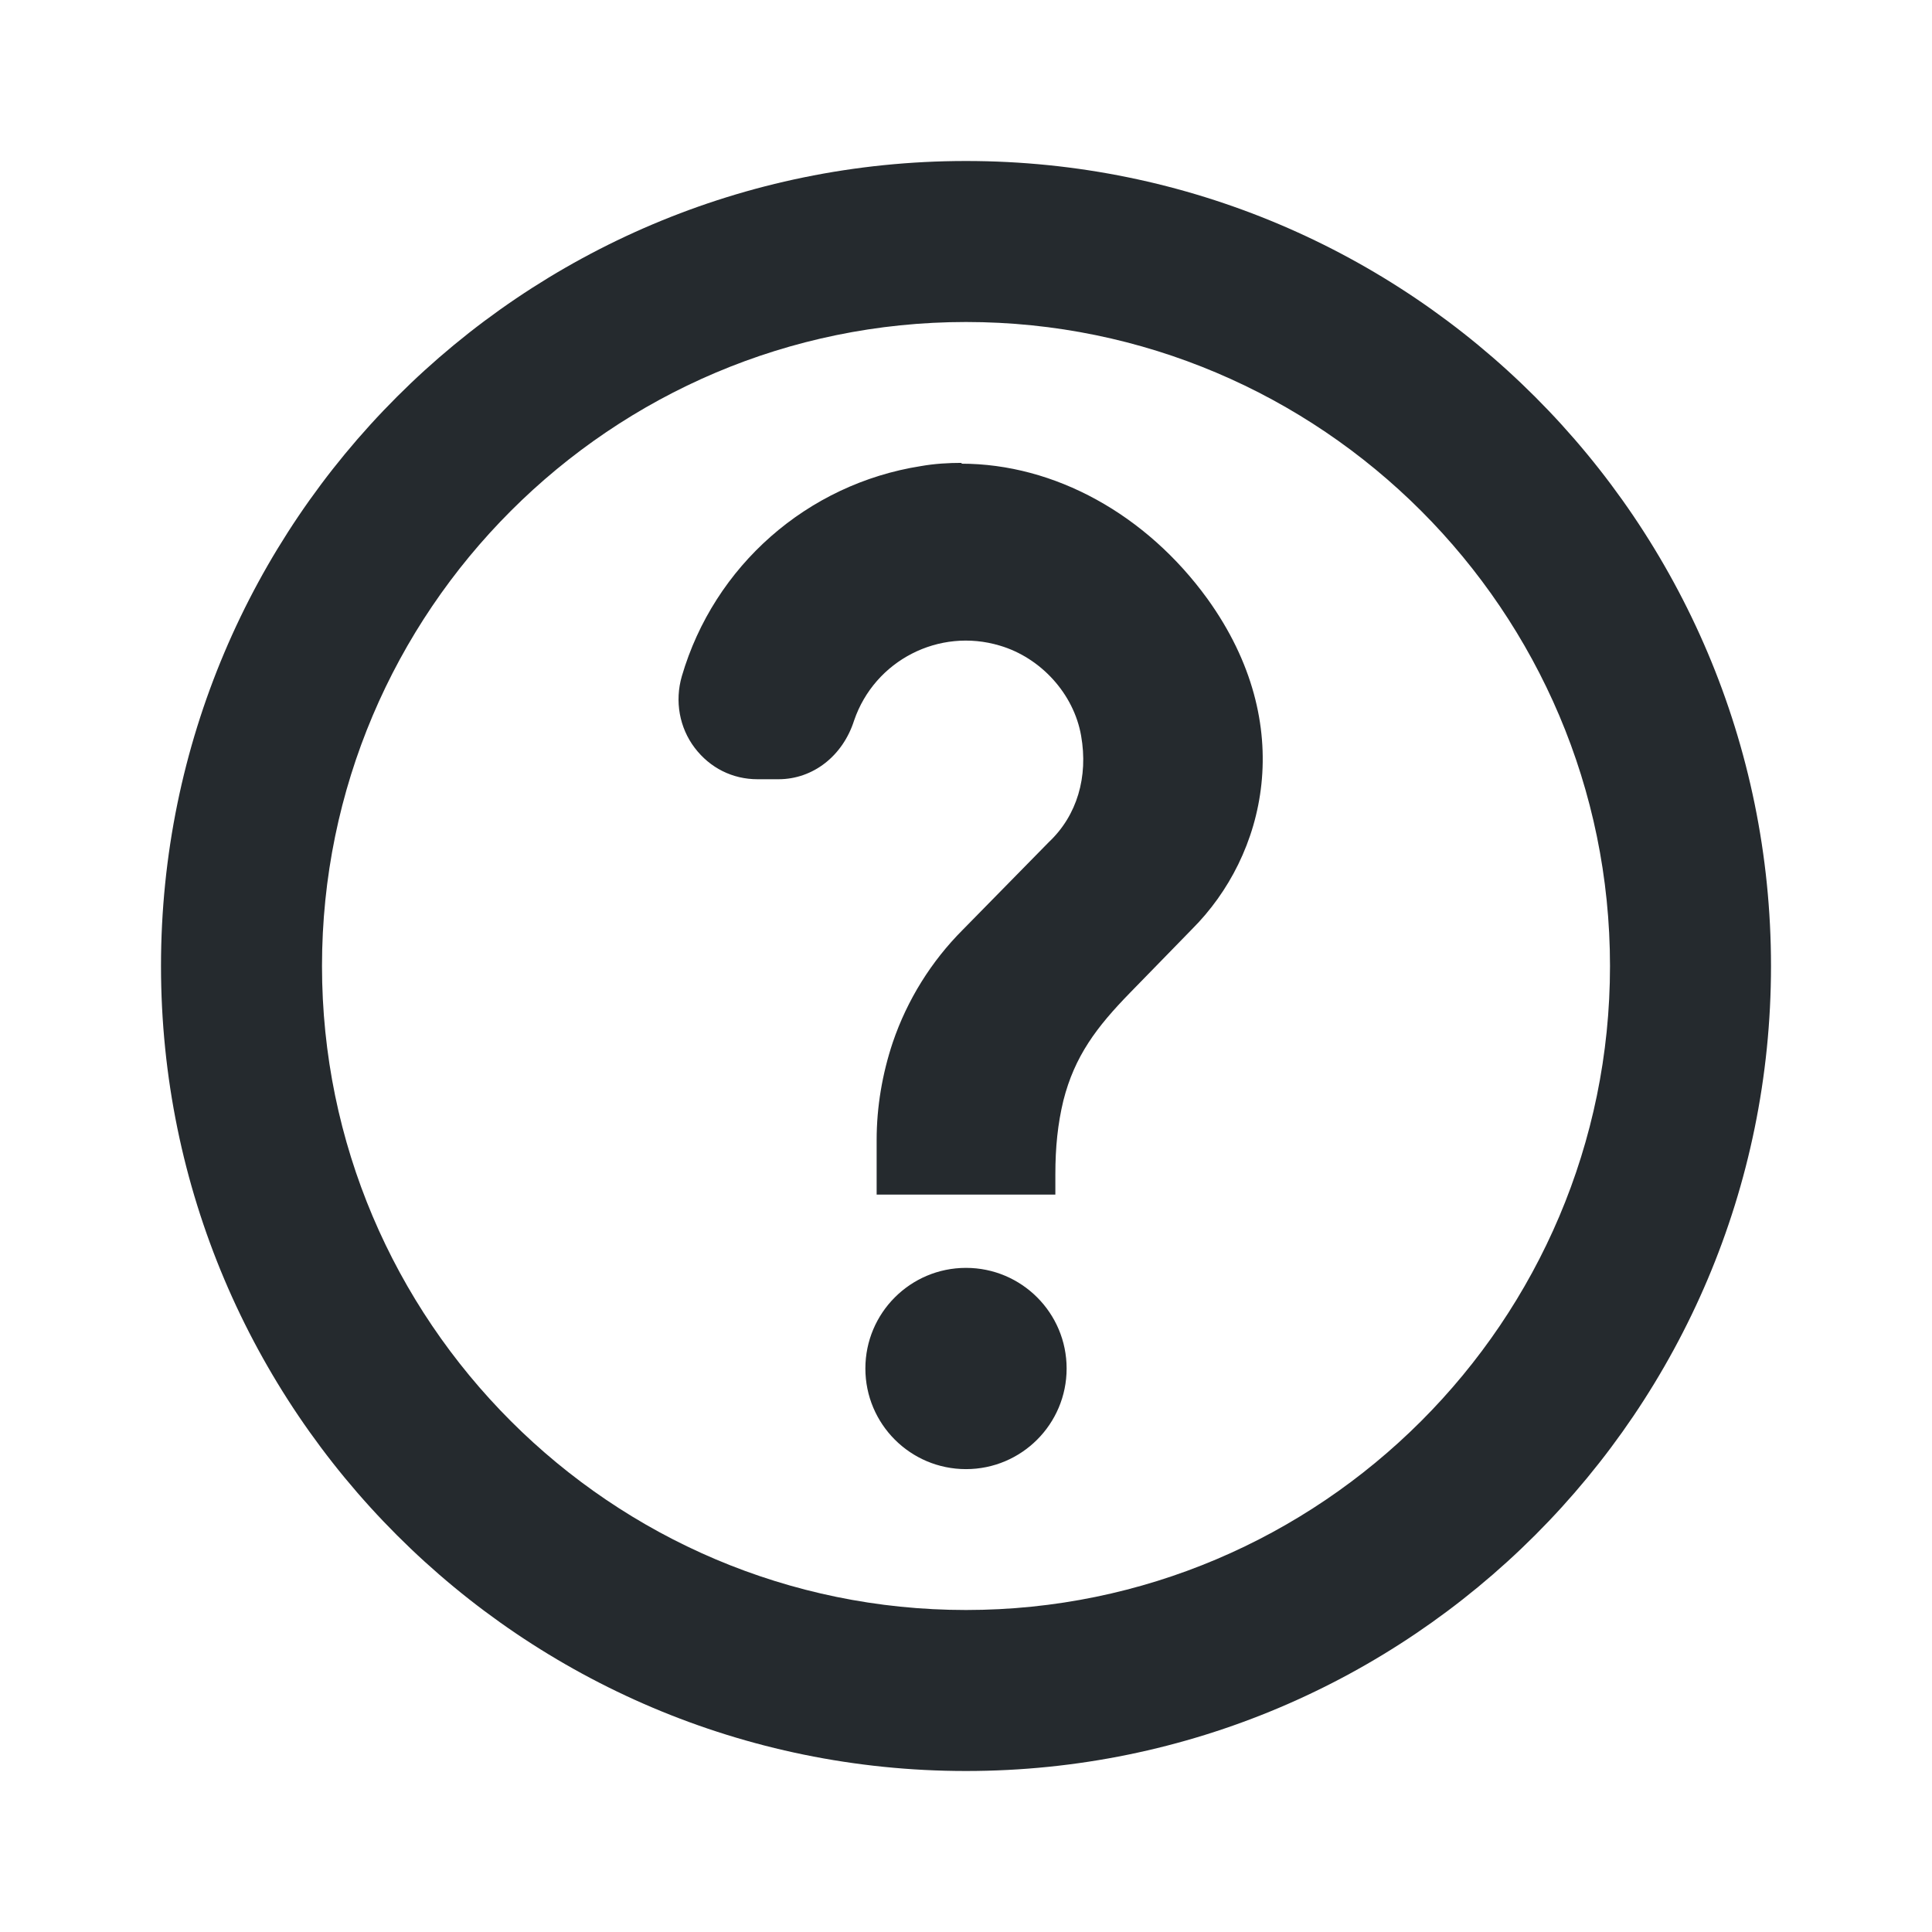
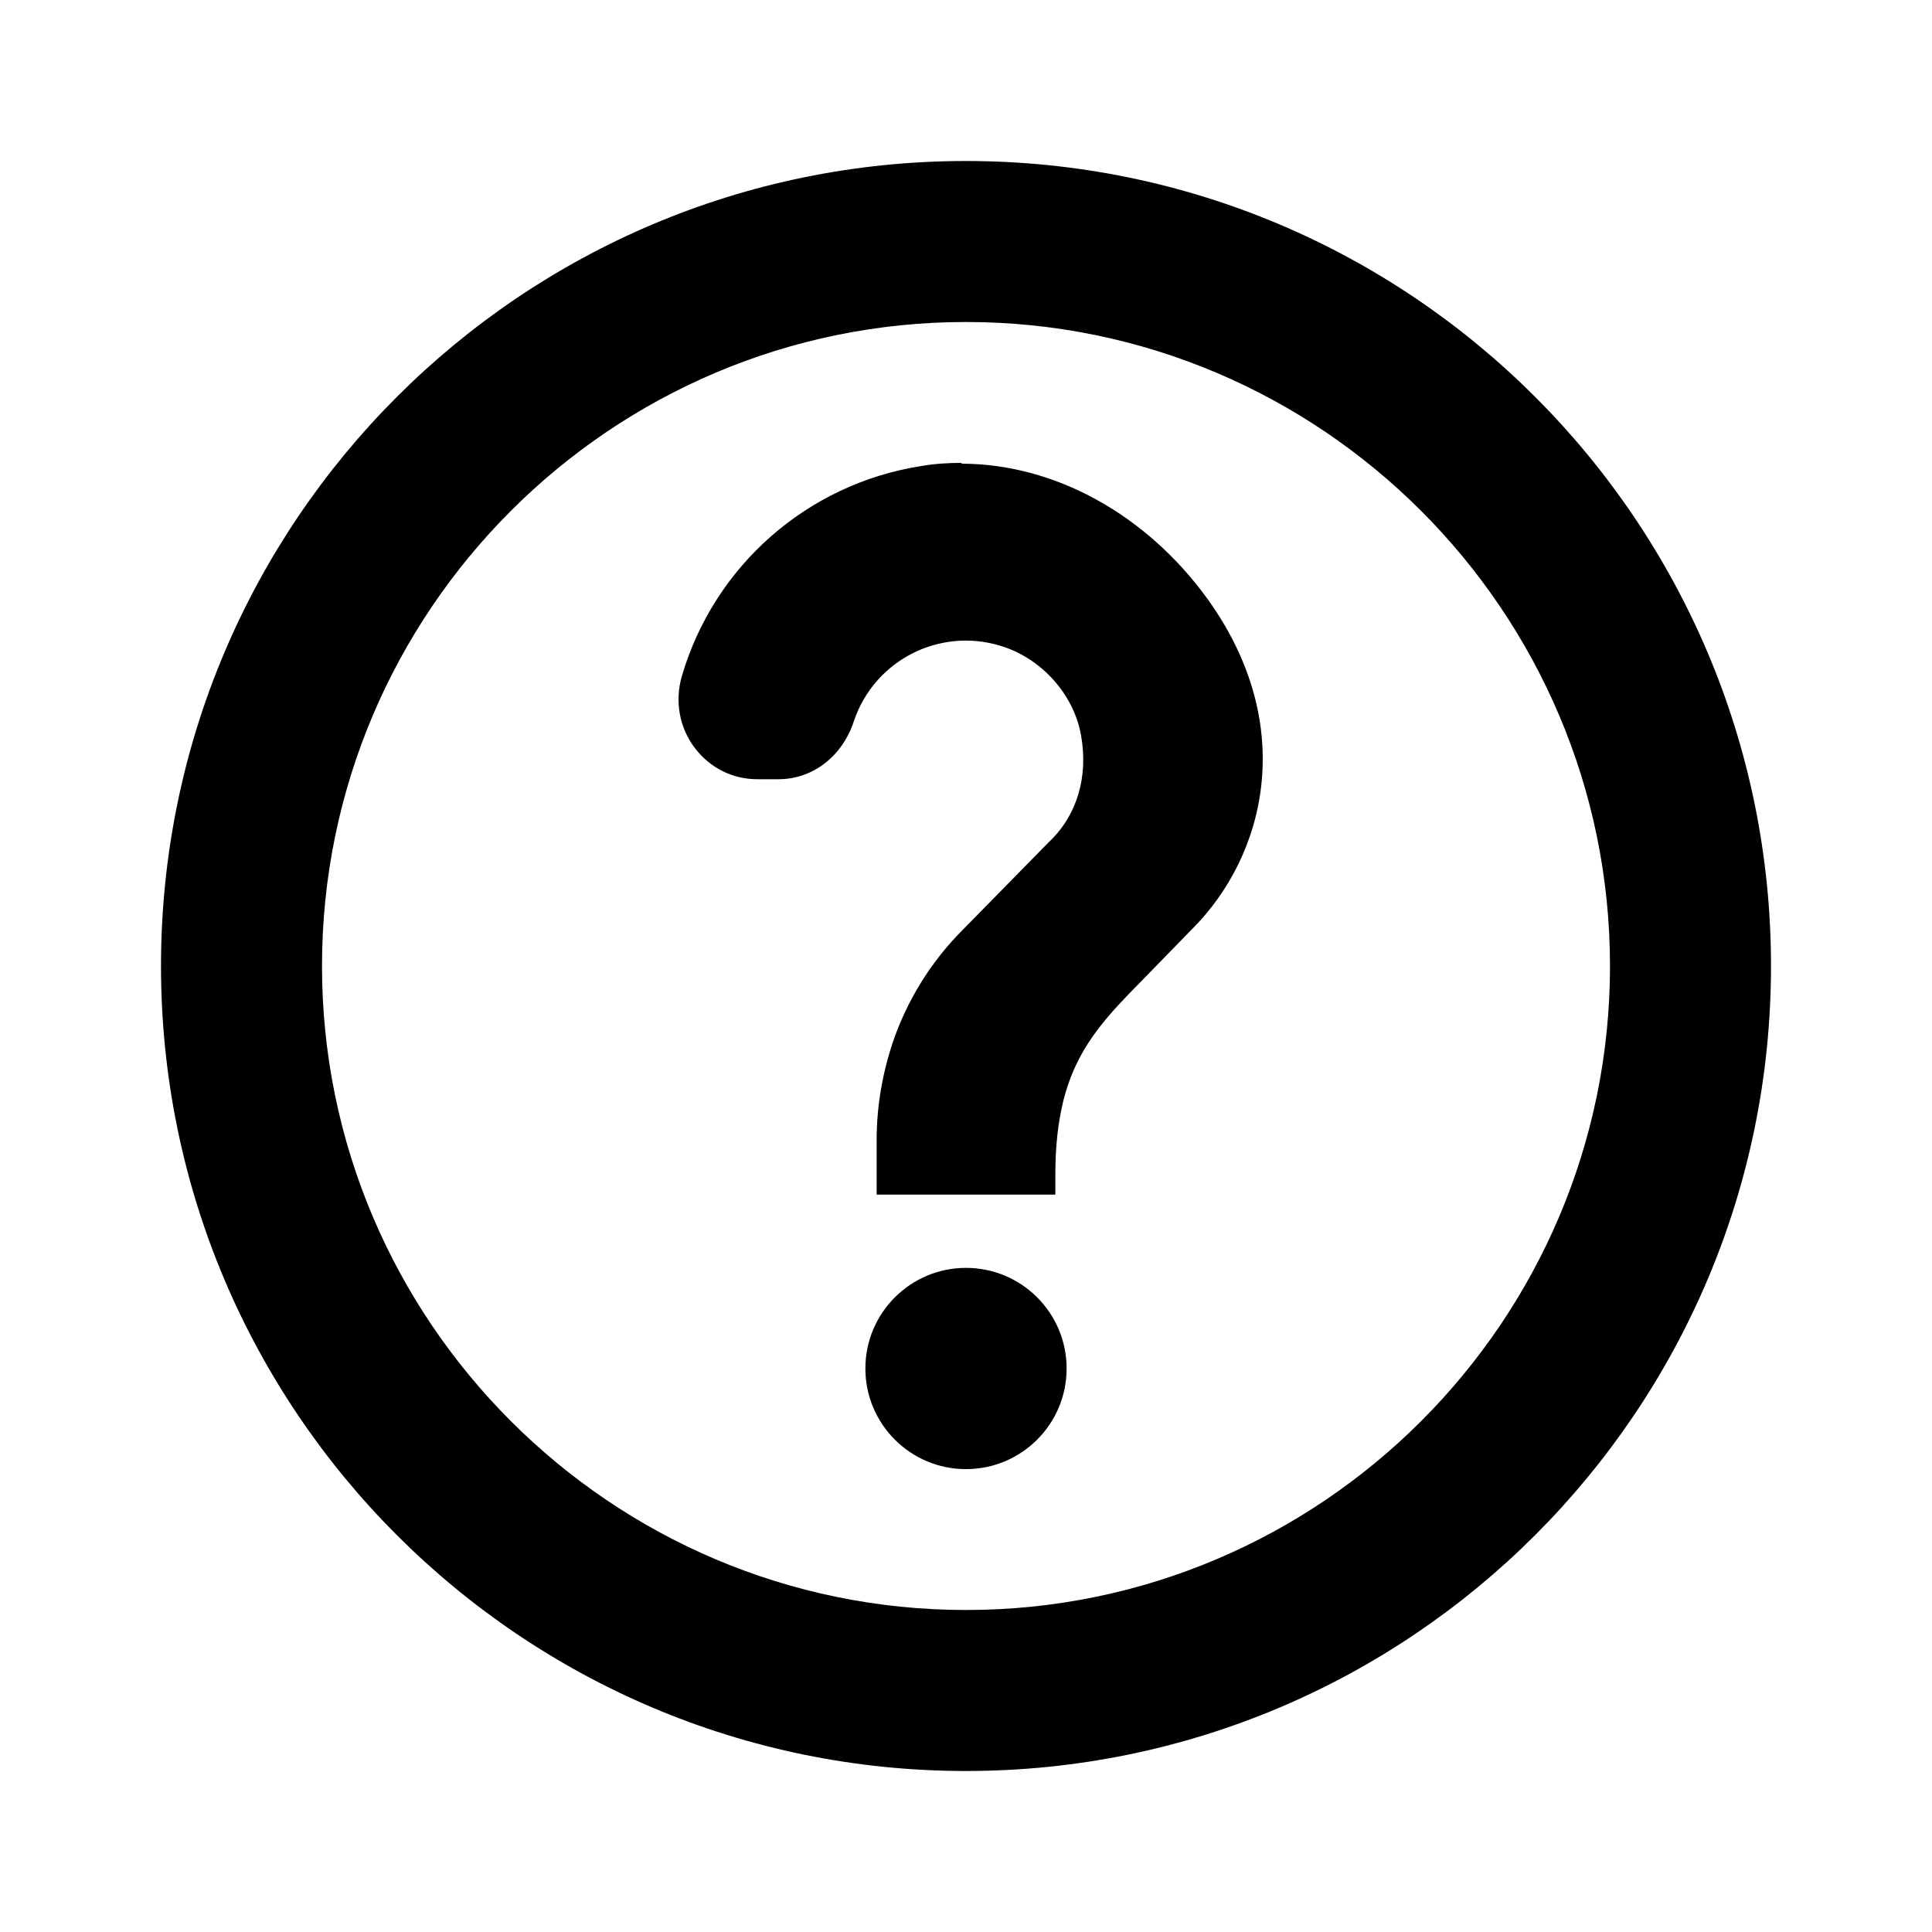
<svg xmlns="http://www.w3.org/2000/svg" width="24" height="24" fill="currentColor" viewBox="0 0 24 24">
-   <path fill="#252a2e" d="M11.95 5.75c-.17 0-.34.01-.51.04A3.692 3.692 0 0 0 8.47 8.4c-.09.31-.03.64.16.89s.47.39.78.39h.26c.43 0 .8-.29.94-.73a1.467 1.467 0 0 1 1.81-.93c.51.15.92.6 1.01 1.12.09.51-.05.99-.4 1.32l-1.07 1.09c-.39.39-.69.87-.87 1.4-.13.39-.2.8-.2 1.21v.68h2.22v-.25c0-.34.03-.63.1-.92.14-.55.41-.91.83-1.34l.77-.79c.91-.91 1.32-2.53.19-4.1-.76-1.05-1.9-1.68-3.06-1.68Zm.05 10a1.25 1.25 0 1 0 0 2.5 1.25 1.25 0 0 0 0-2.5ZM12 2C6.48 2 2 6.48 2 12s4.48 10 10 10 10-4.48 10-10S17.52 2 12 2Zm0 18c-4.41 0-8-3.59-8-8s3.59-8 8-8 8 3.59 8 8-3.59 8-8 8Z" />
+   <path d="M11.95 5.75c-.17 0-.34.01-.51.04A3.692 3.692 0 0 0 8.47 8.4c-.09.31-.03.64.16.89s.47.39.78.39h.26c.43 0 .8-.29.94-.73a1.467 1.467 0 0 1 1.81-.93c.51.15.92.6 1.01 1.12.09.51-.05.99-.4 1.32l-1.07 1.09c-.39.39-.69.87-.87 1.4-.13.39-.2.8-.2 1.21v.68h2.22v-.25c0-.34.03-.63.1-.92.14-.55.41-.91.83-1.34l.77-.79c.91-.91 1.32-2.53.19-4.1-.76-1.05-1.9-1.68-3.06-1.68Zm.05 10a1.25 1.25 0 1 0 0 2.5 1.25 1.25 0 0 0 0-2.5ZM12 2C6.48 2 2 6.48 2 12s4.48 10 10 10 10-4.48 10-10S17.52 2 12 2Zm0 18c-4.41 0-8-3.59-8-8s3.59-8 8-8 8 3.59 8 8-3.59 8-8 8Z" />
</svg>
